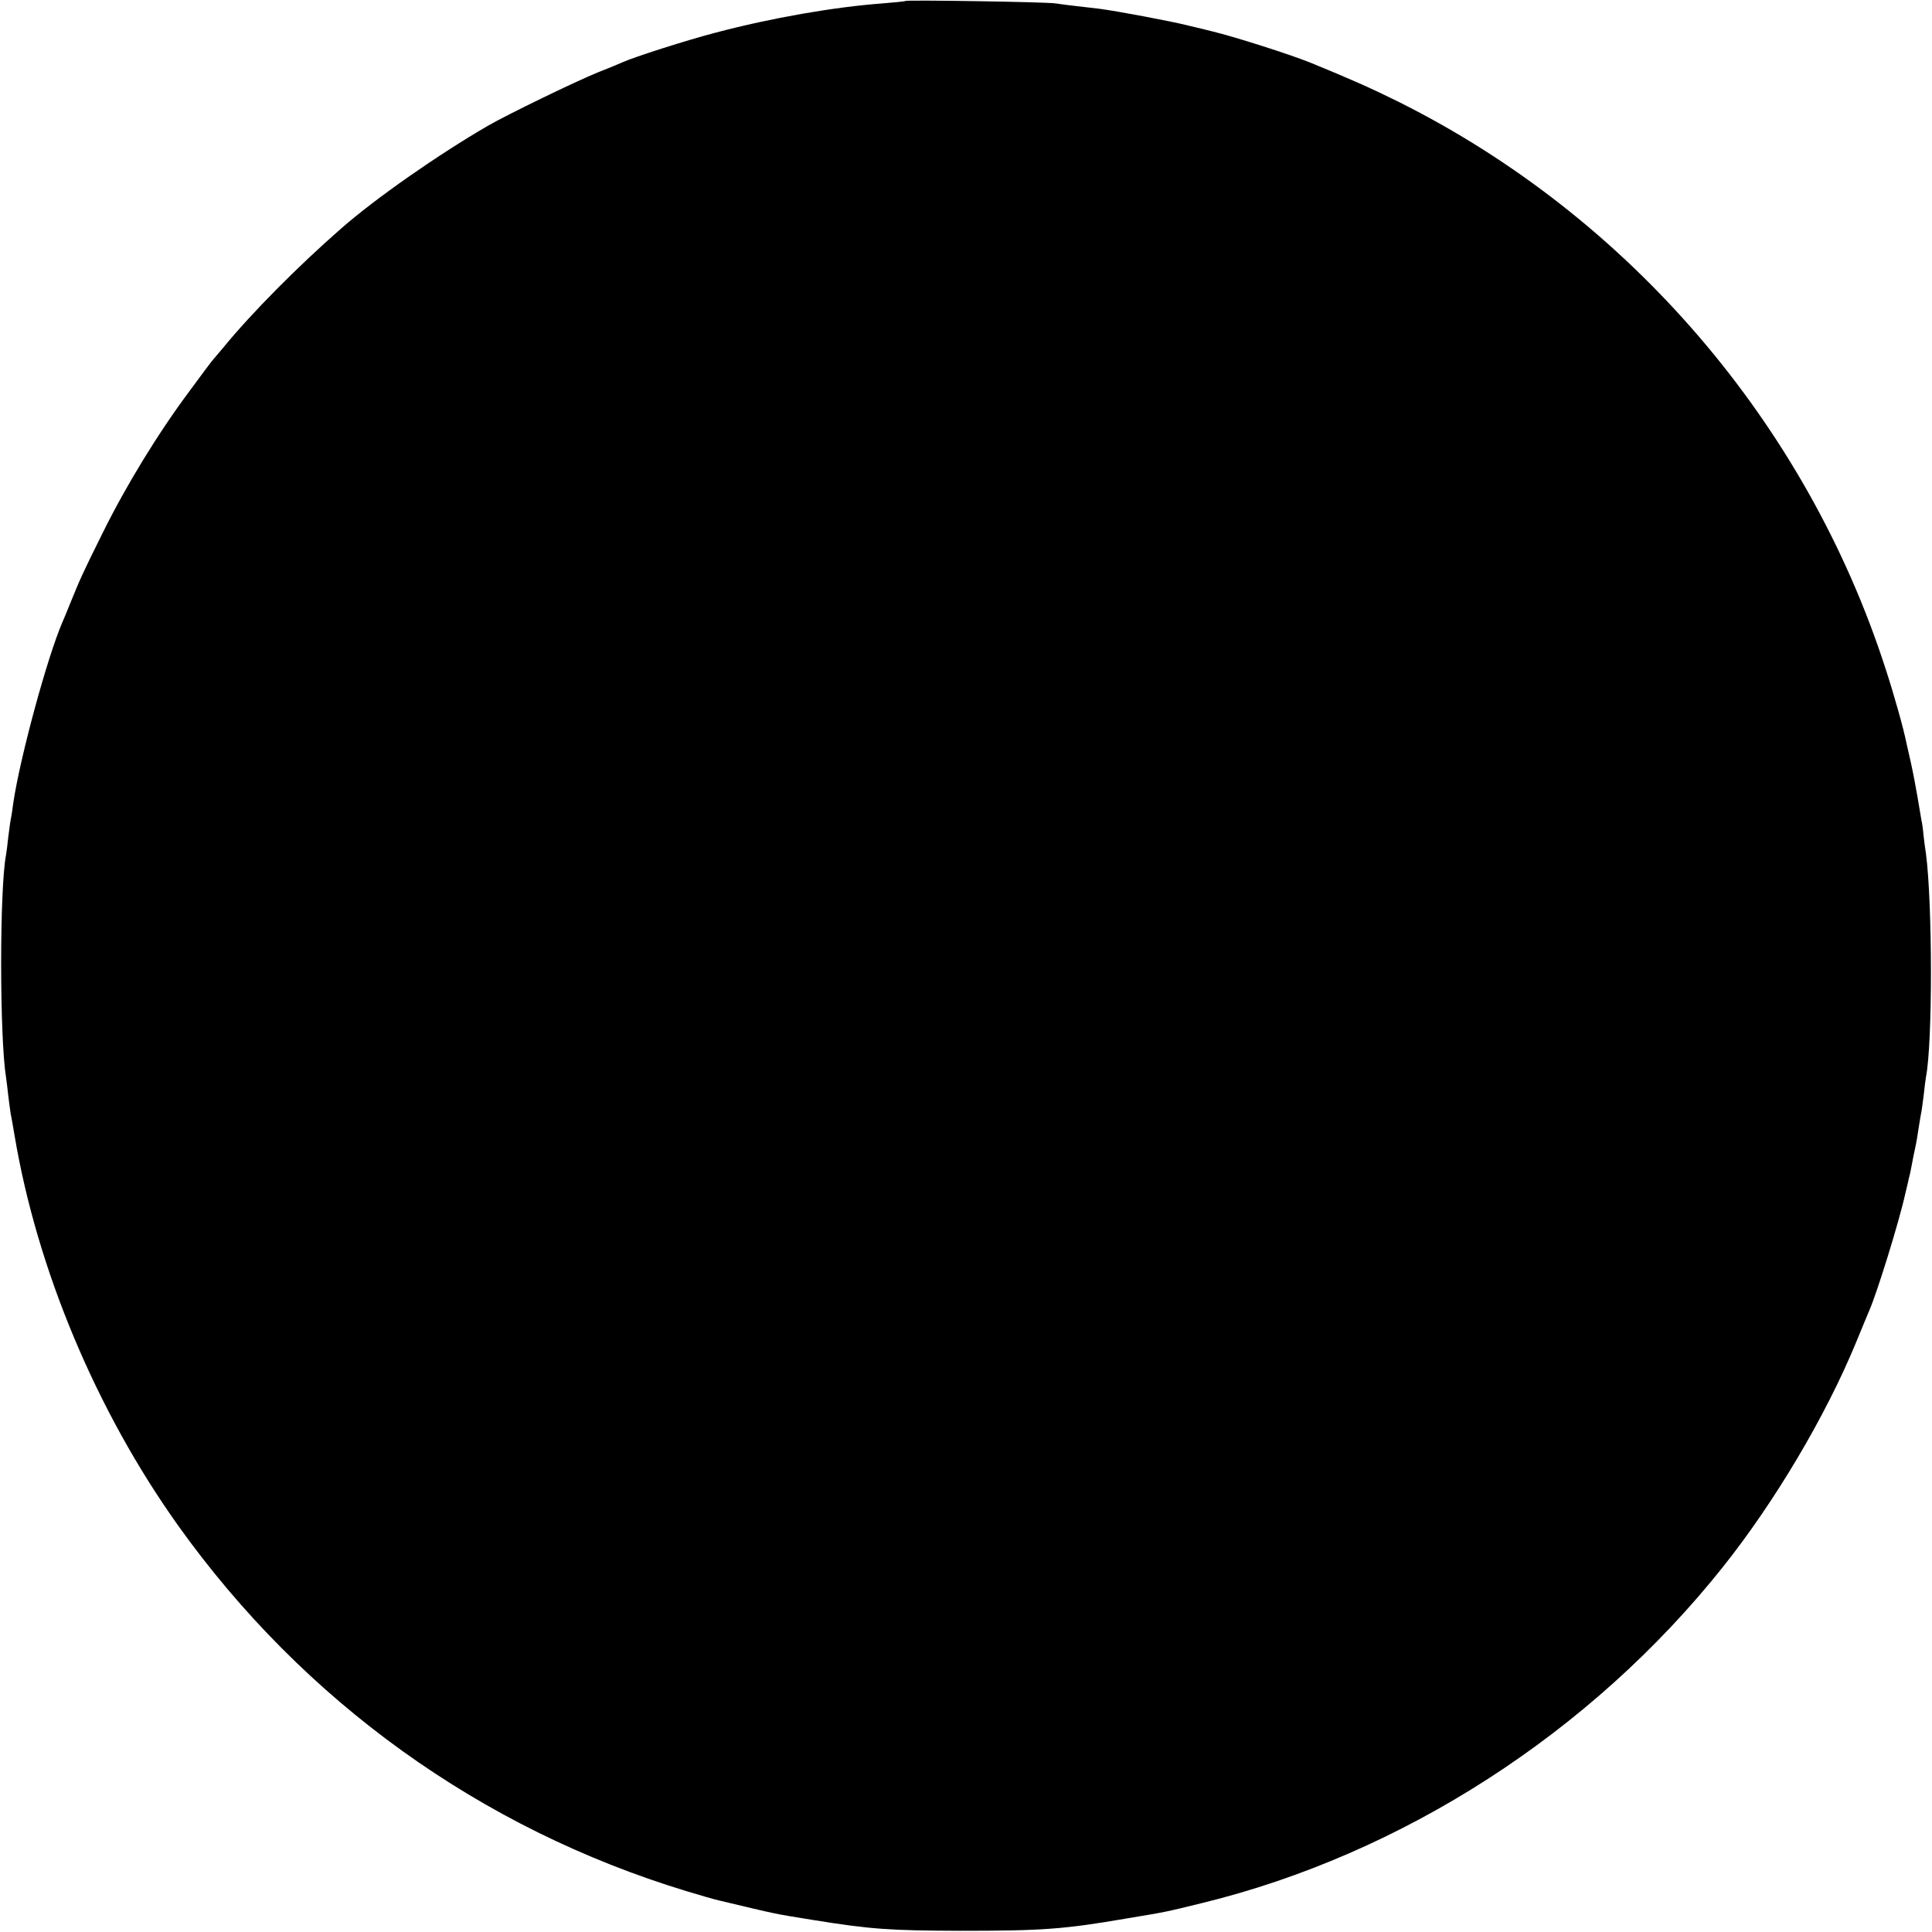
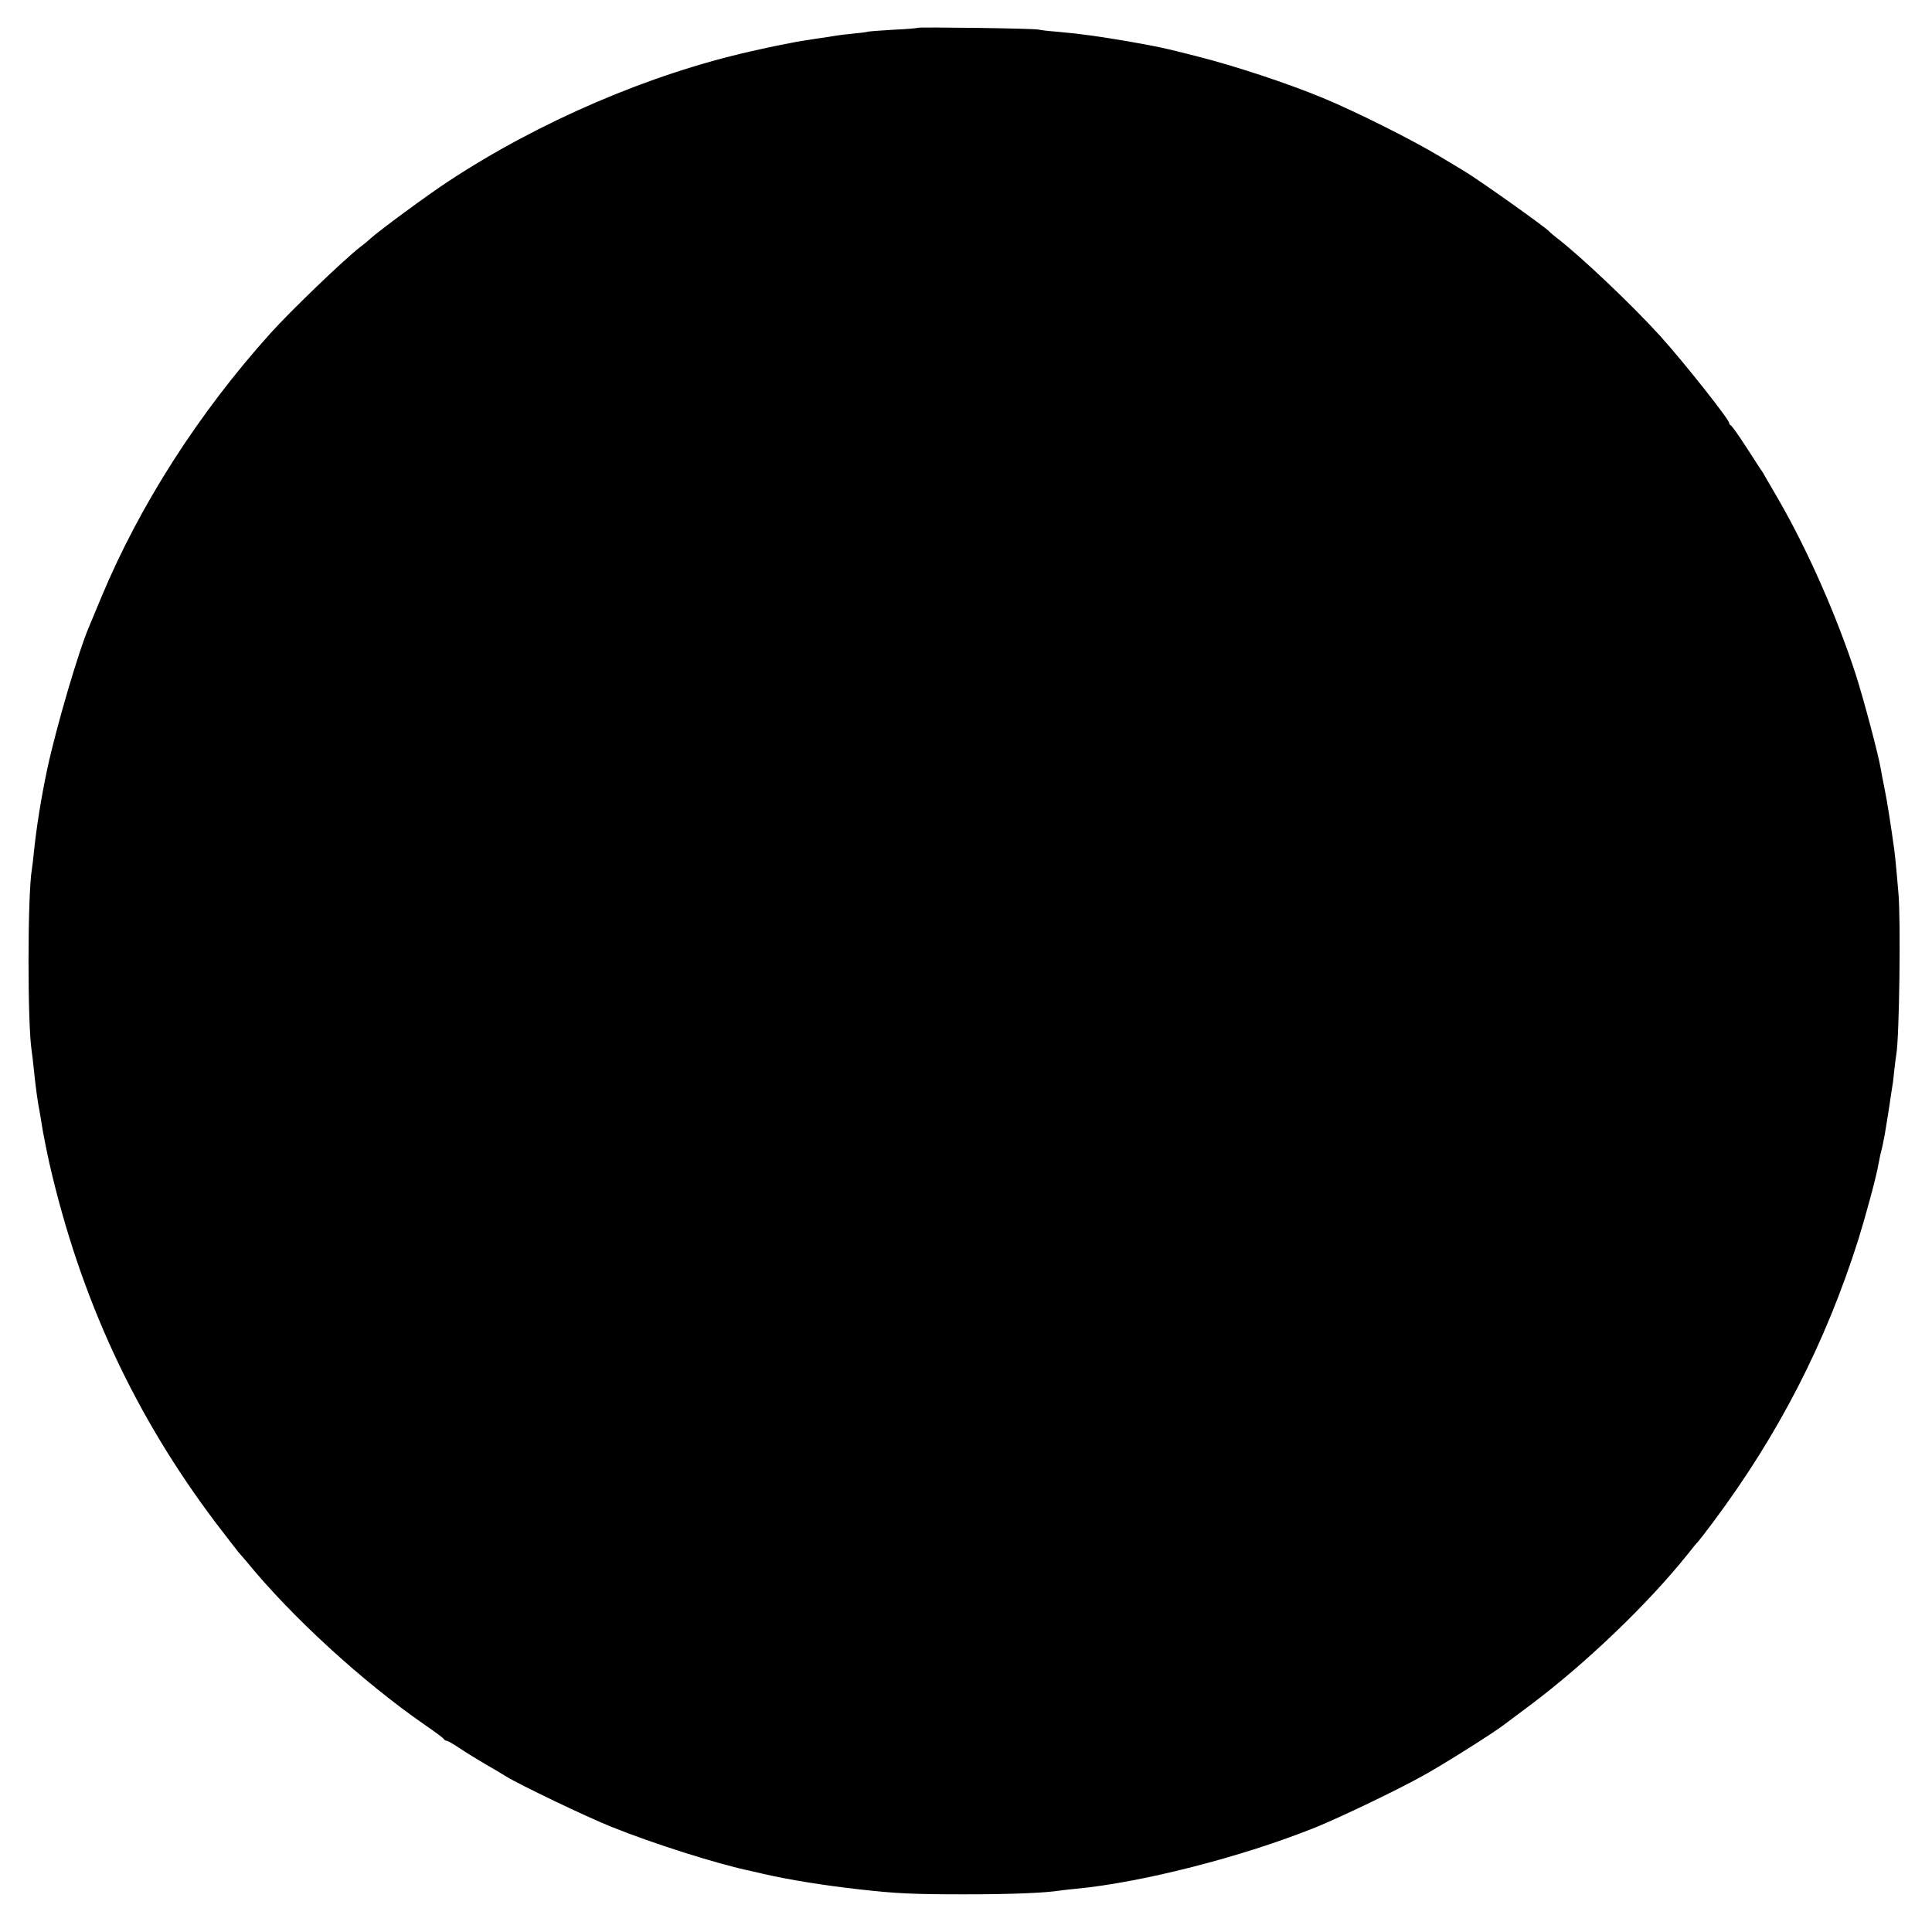
- <svg xmlns="http://www.w3.org/2000/svg" version="1.0" width="800pt" height="800pt" viewBox="0 0 800 800" preserveAspectRatio="xMidYMid meet">
-   <g transform="translate(0,800) scale(0.1,-0.1)" fill="#000000" stroke="none">
-     <path d="M3749 7996 c-2 -2 -44 -6 -94 -10 -201 -15 -460 -60 -691 -121 -119 -31 -339 -101 -389 -124 -11 -5 -56 -24 -100 -41 -89 -36 -370 -172 -455 -221 -207 -120 -467 -302 -606 -424 -181 -158 -374 -353 -490 -495 -16 -19 -34 -40 -39 -46 -6 -6 -51 -66 -100 -133 -132 -177 -263 -392 -359 -586 -85 -171 -95 -194 -136 -295 -12 -30 -26 -64 -31 -75 -63 -145 -176 -561 -204 -750 -3 -23 -7 -52 -10 -65 -3 -14 -7 -49 -11 -78 -3 -29 -7 -62 -9 -72 -27 -138 -27 -754 0 -921 2 -13 6 -46 9 -74 3 -27 8 -61 10 -75 3 -14 10 -54 16 -90 93 -556 339 -1143 679 -1619 519 -726 1251 -1253 2104 -1512 56 -17 118 -35 137 -39 244 -58 218 -53 385 -80 243 -39 318 -44 610 -45 339 0 429 6 690 51 167 28 154 25 309 63 831 202 1614 707 2159 1391 216 271 426 625 552 930 26 63 51 124 56 135 32 74 123 366 149 485 5 19 11 46 14 60 4 14 9 39 12 55 3 17 9 48 14 70 5 22 11 58 14 80 4 23 8 52 11 65 3 14 7 49 11 78 3 29 7 62 9 72 28 143 27 718 0 925 -3 17 -7 50 -10 75 -2 25 -6 54 -9 65 -2 11 -9 54 -16 95 -7 41 -19 104 -27 140 -8 36 -17 74 -19 84 -11 56 -50 196 -86 306 -328 1017 -1063 1872 -2016 2348 -115 57 -196 93 -367 163 -87 35 -317 108 -405 129 -19 5 -64 16 -99 24 -70 18 -300 61 -371 70 -25 3 -67 8 -95 11 -27 3 -66 8 -85 11 -40 6 -615 15 -621 10z" />
-   </g>
+ <svg xmlns="http://www.w3.org/2000/svg" version="1" width="1333.333" height="1333.333" viewBox="0 0 1000 1000">
+   <path d="M474.9 14.4c-.2.2-5.9.7-12.6 1-6.7.4-12.8.8-13.5 1.1-.7.2-4 .6-7.3.9-3.3.3-7.1.8-8.5 1-1.4.3-6.1 1-10.5 1.6-4.4.7-8.9 1.4-10 1.6-9.2 1.8-12.3 2.4-14 2.8-1.1.2-5.4 1.2-9.5 2.1-52.7 11.8-109.9 36.4-157 67.4-10.8 7.1-36.1 25.7-40.5 29.8-1.1 1-3.3 2.9-5 4.1-8.7 6.8-35.5 32.5-46.6 44.8-37 41.1-67.6 88.9-87.4 136.4-2.6 6.3-5.4 13-6.2 14.9-5.4 12.3-17.2 52.4-21.9 74.4-3.1 14.7-5.6 30.2-6.9 43.2-.3 3.3-.8 7.1-1 8.4-2.3 13.5-2.3 80.5-.1 94.1.2 1.4.7 5.2 1 8.5 1 10 2.2 18.5 3.1 22.9.2 1.2.7 3.8 1 5.9.4 3.3 2.8 15.2 4.1 21 16 69.7 44 130.2 86.3 186.2 6.3 8.2 11.7 15.2 12 15.5.3.3 1.9 2.1 3.5 4 23.3 28.6 59.9 62.2 92.5 84.8 5.3 3.6 9.8 7 9.9 7.4.2.4.8.8 1.3.8.6 0 3.6 1.7 6.7 3.8 3.1 2.1 9.1 5.8 13.2 8.2 4.1 2.3 9.1 5.3 11 6.5 6.8 4.2 40.7 20.5 54.3 26 21.6 8.7 55.2 19.4 72.7 23 .8.2 3.5.8 6 1.4 14 3.2 31.7 6 49.5 8 19.4 2.2 28 2.6 54.5 2.6 24.2 0 42-.7 50-2 1.4-.2 5-.6 8.2-.9 34.2-3.3 85.8-16.5 123.6-31.7 13.1-5.3 43.1-19.7 56.1-27 10-5.5 36.2-22 41.6-26.2.6-.4 6.6-4.9 13.5-10.1 28.7-21.5 60.9-52.4 81.1-77.6 2.8-3.6 5.4-6.7 5.8-7 .3-.3 3.8-4.8 7.7-10 34.2-45.8 58.3-92.9 75.3-146.5 3.8-12.3 9.3-32.4 10.4-39 .3-1.7.8-3.9 1-5 .3-1.1.8-3.1 1.1-4.5.3-1.4.8-3.9 1.1-5.5 1-6.1 2.5-15.1 3-19 .3-2.2.8-5.1 1-6.5.3-1.4.7-5.1 1-8.3.4-3.2.8-6.7 1-7.8 1.6-8.2 2.4-70.5 1.1-83.9-.3-3-.8-8.7-1.1-12.5-.4-3.9-.8-8.1-1-9.5-1.9-13.7-3.8-25.7-5-31.5-.8-3.8-1.7-8.6-2-10.5-1.4-8-8.7-35.5-13-49-9.8-30.1-24.8-64.2-40-90.5-3.2-5.5-6.3-10.9-6.9-11.9-.6-1.1-1.4-2.5-1.8-3-.5-.6-4-6.1-7.9-12.1-3.9-6.1-7.6-11.2-8-11.3-.5-.2-.9-.8-.9-1.3 0-1.8-23.5-31.5-35.6-44.9-14.4-15.9-41-41.2-53.9-51.1-1.7-1.3-3.2-2.6-3.5-3-1.6-2-37.1-27.2-44.2-31.4-.9-.6-6.6-3.9-12.5-7.5-15.2-9.1-44.3-23.6-60.8-30.4-18.7-7.7-45.4-16.5-65.1-21.5-16.9-4.3-20-5-37.9-8.1-9.7-1.6-13.3-2.2-24.5-3.6-1.4-.1-5.9-.6-10-1-4.1-.3-8.4-.8-9.5-1.1-2.4-.6-62-1.4-62.6-.9z" />
</svg>
